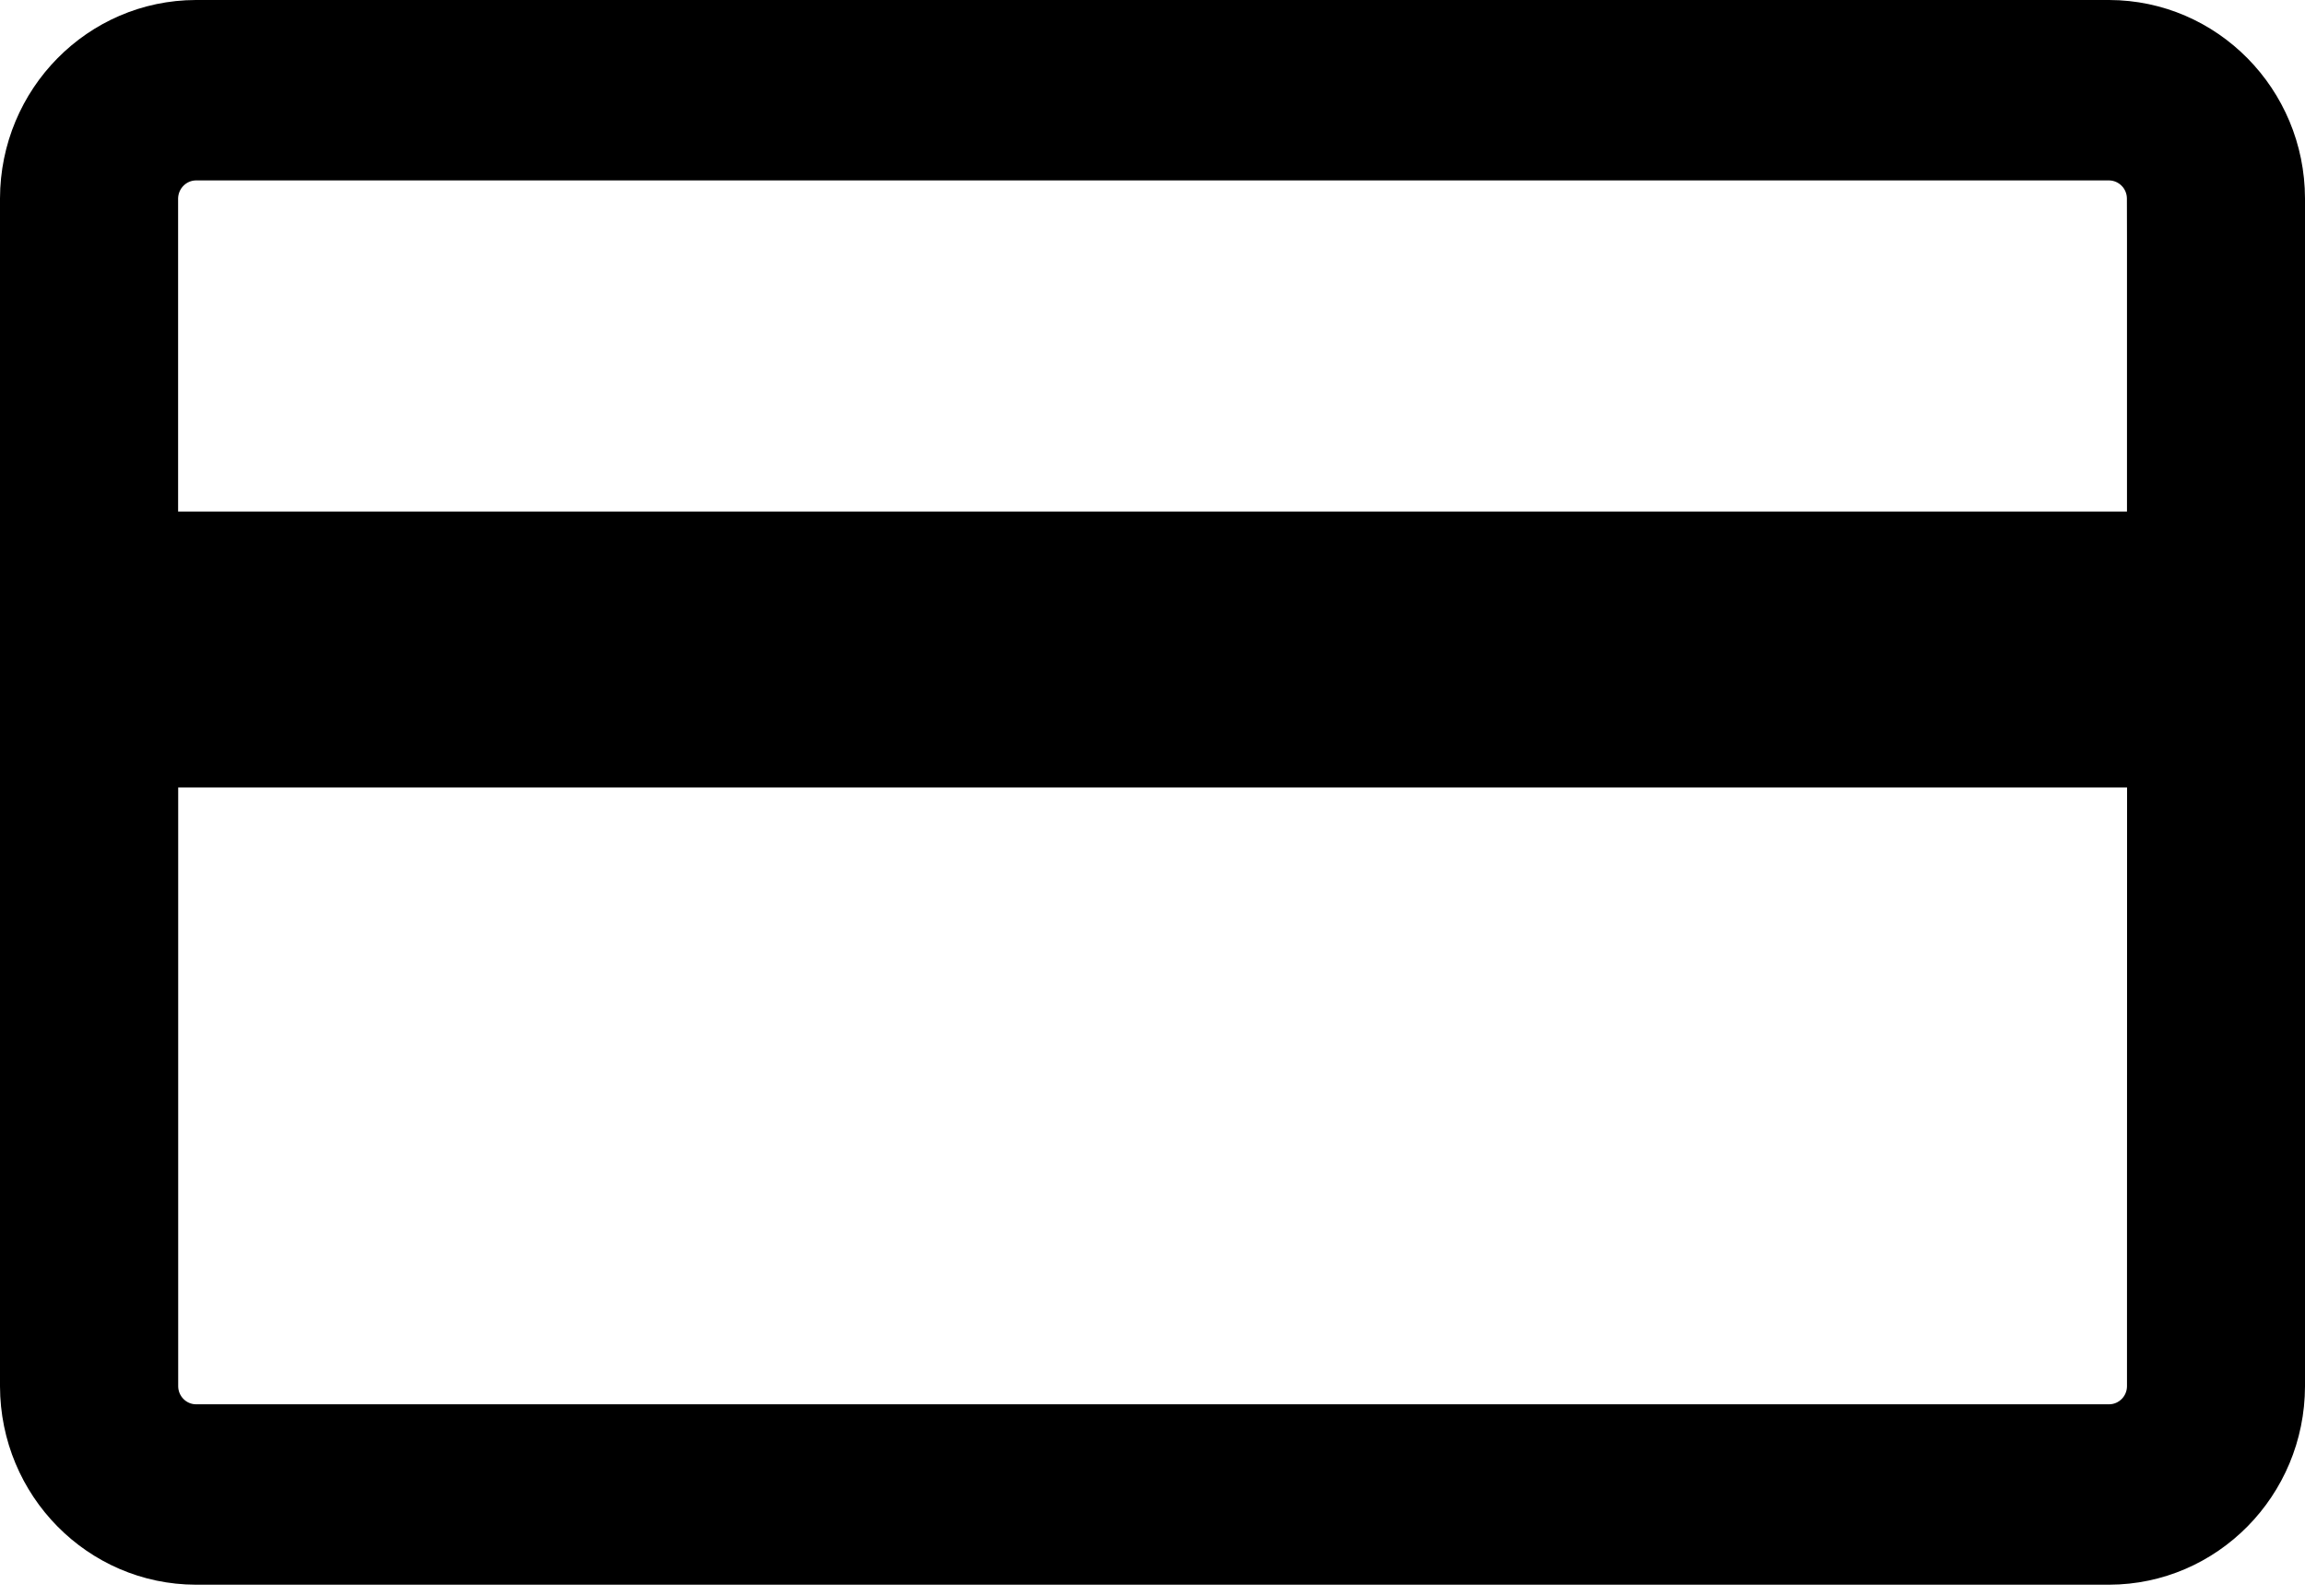
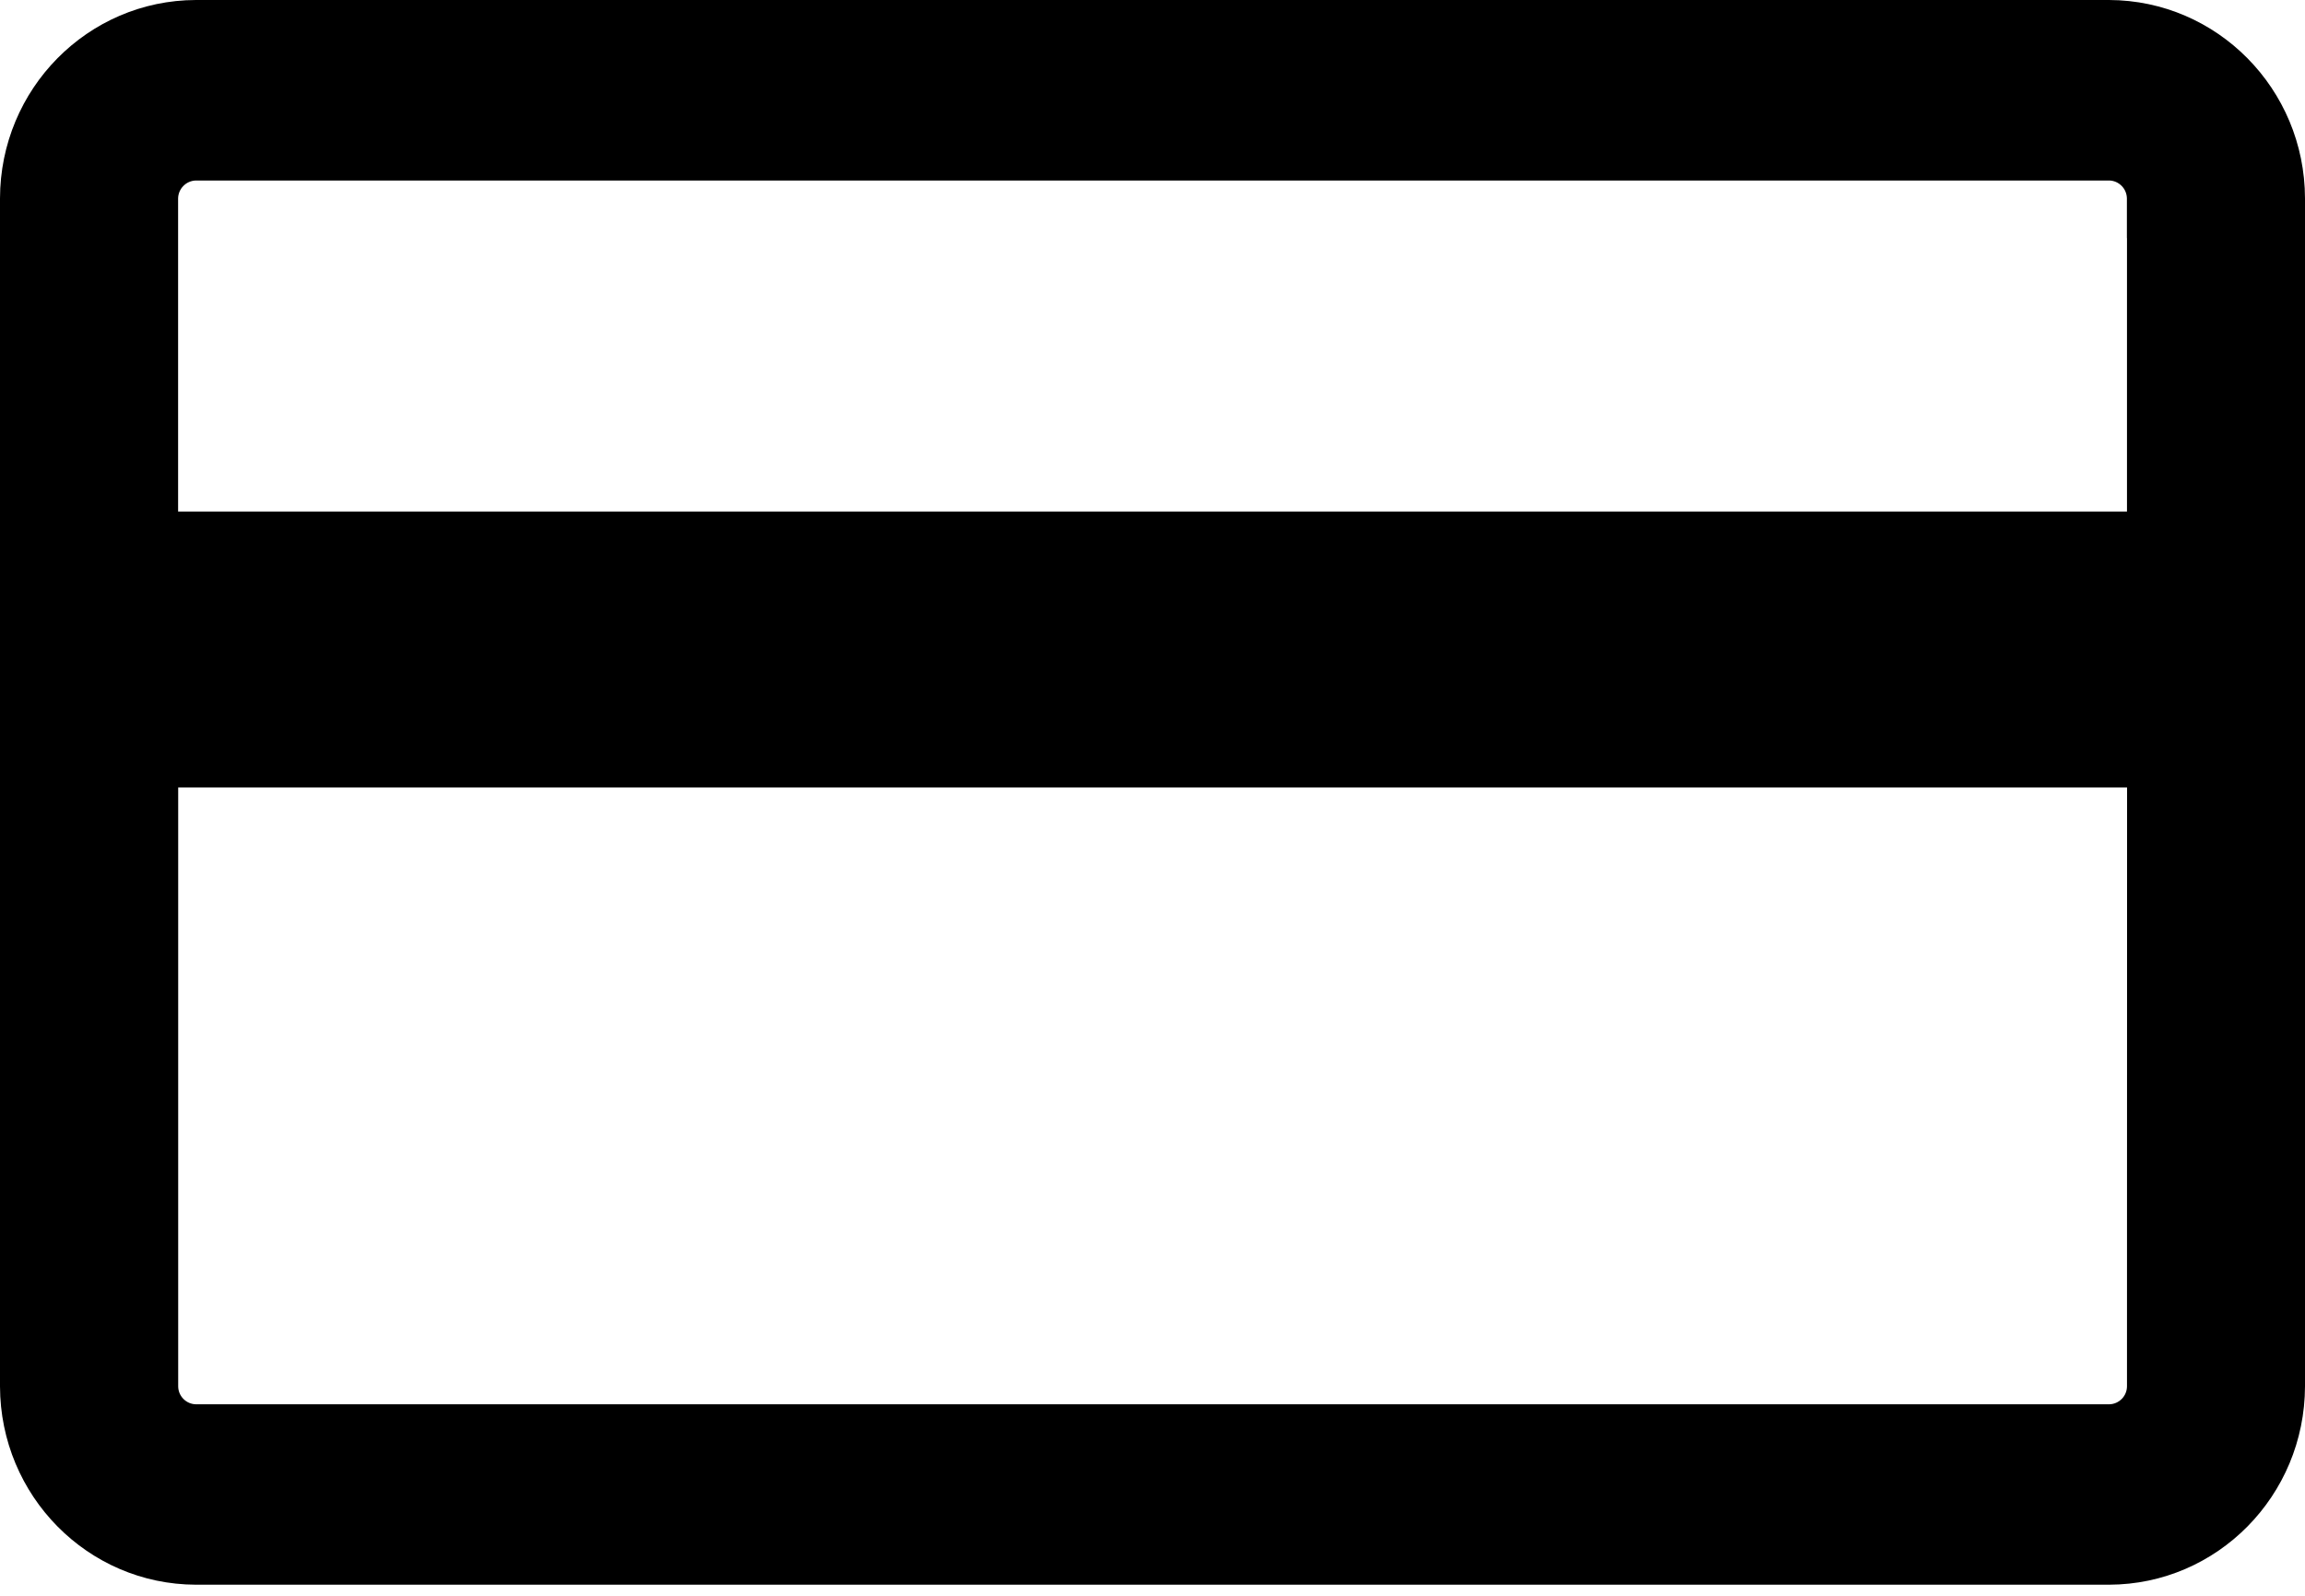
- <svg xmlns="http://www.w3.org/2000/svg" width="26" height="18" viewBox="0 0 26 18" fill="none">
-   <path fill-rule="evenodd" clip-rule="evenodd" d="M23.791 0H2.209C0.99 0.003 0.003 1.003 0 2.238V15.637C0.003 16.872 0.99 17.872 2.209 17.875H23.791C25.009 17.872 25.997 16.872 26 15.637V2.238C25.997 1.003 25.009 0.003 23.791 0ZM23.992 15.637C23.991 15.749 23.901 15.839 23.792 15.84H2.21C2.1 15.839 2.011 15.748 2.01 15.637V8.883H23.993L23.992 15.637ZM23.992 2.685V5.77H2.009V2.239C2.011 2.127 2.1 2.037 2.209 2.035H23.791C23.901 2.037 23.99 2.127 23.991 2.238L23.992 2.685Z" fill="black" />
+ <svg xmlns="http://www.w3.org/2000/svg" width="26" height="18" fill="none">
+   <path fill-rule="evenodd" clip-rule="evenodd" d="M23.79 0H2.21C.99.003.002 1.003 0 2.238v13.4c.003 1.234.99 2.234 2.21 2.237h21.58c1.22-.003 2.207-1.003 2.21-2.238v-13.4C25.997 1.004 25.01.004 23.79 0zm.202 15.637a.204.204 0 01-.2.203H2.21a.204.204 0 01-.2-.203V8.883h21.983l-.001 6.754zm0-12.952V5.77H2.009V2.24a.206.206 0 01.2-.204h21.582c.11.002.199.092.2.203v.447z" fill="#000" />
</svg>
